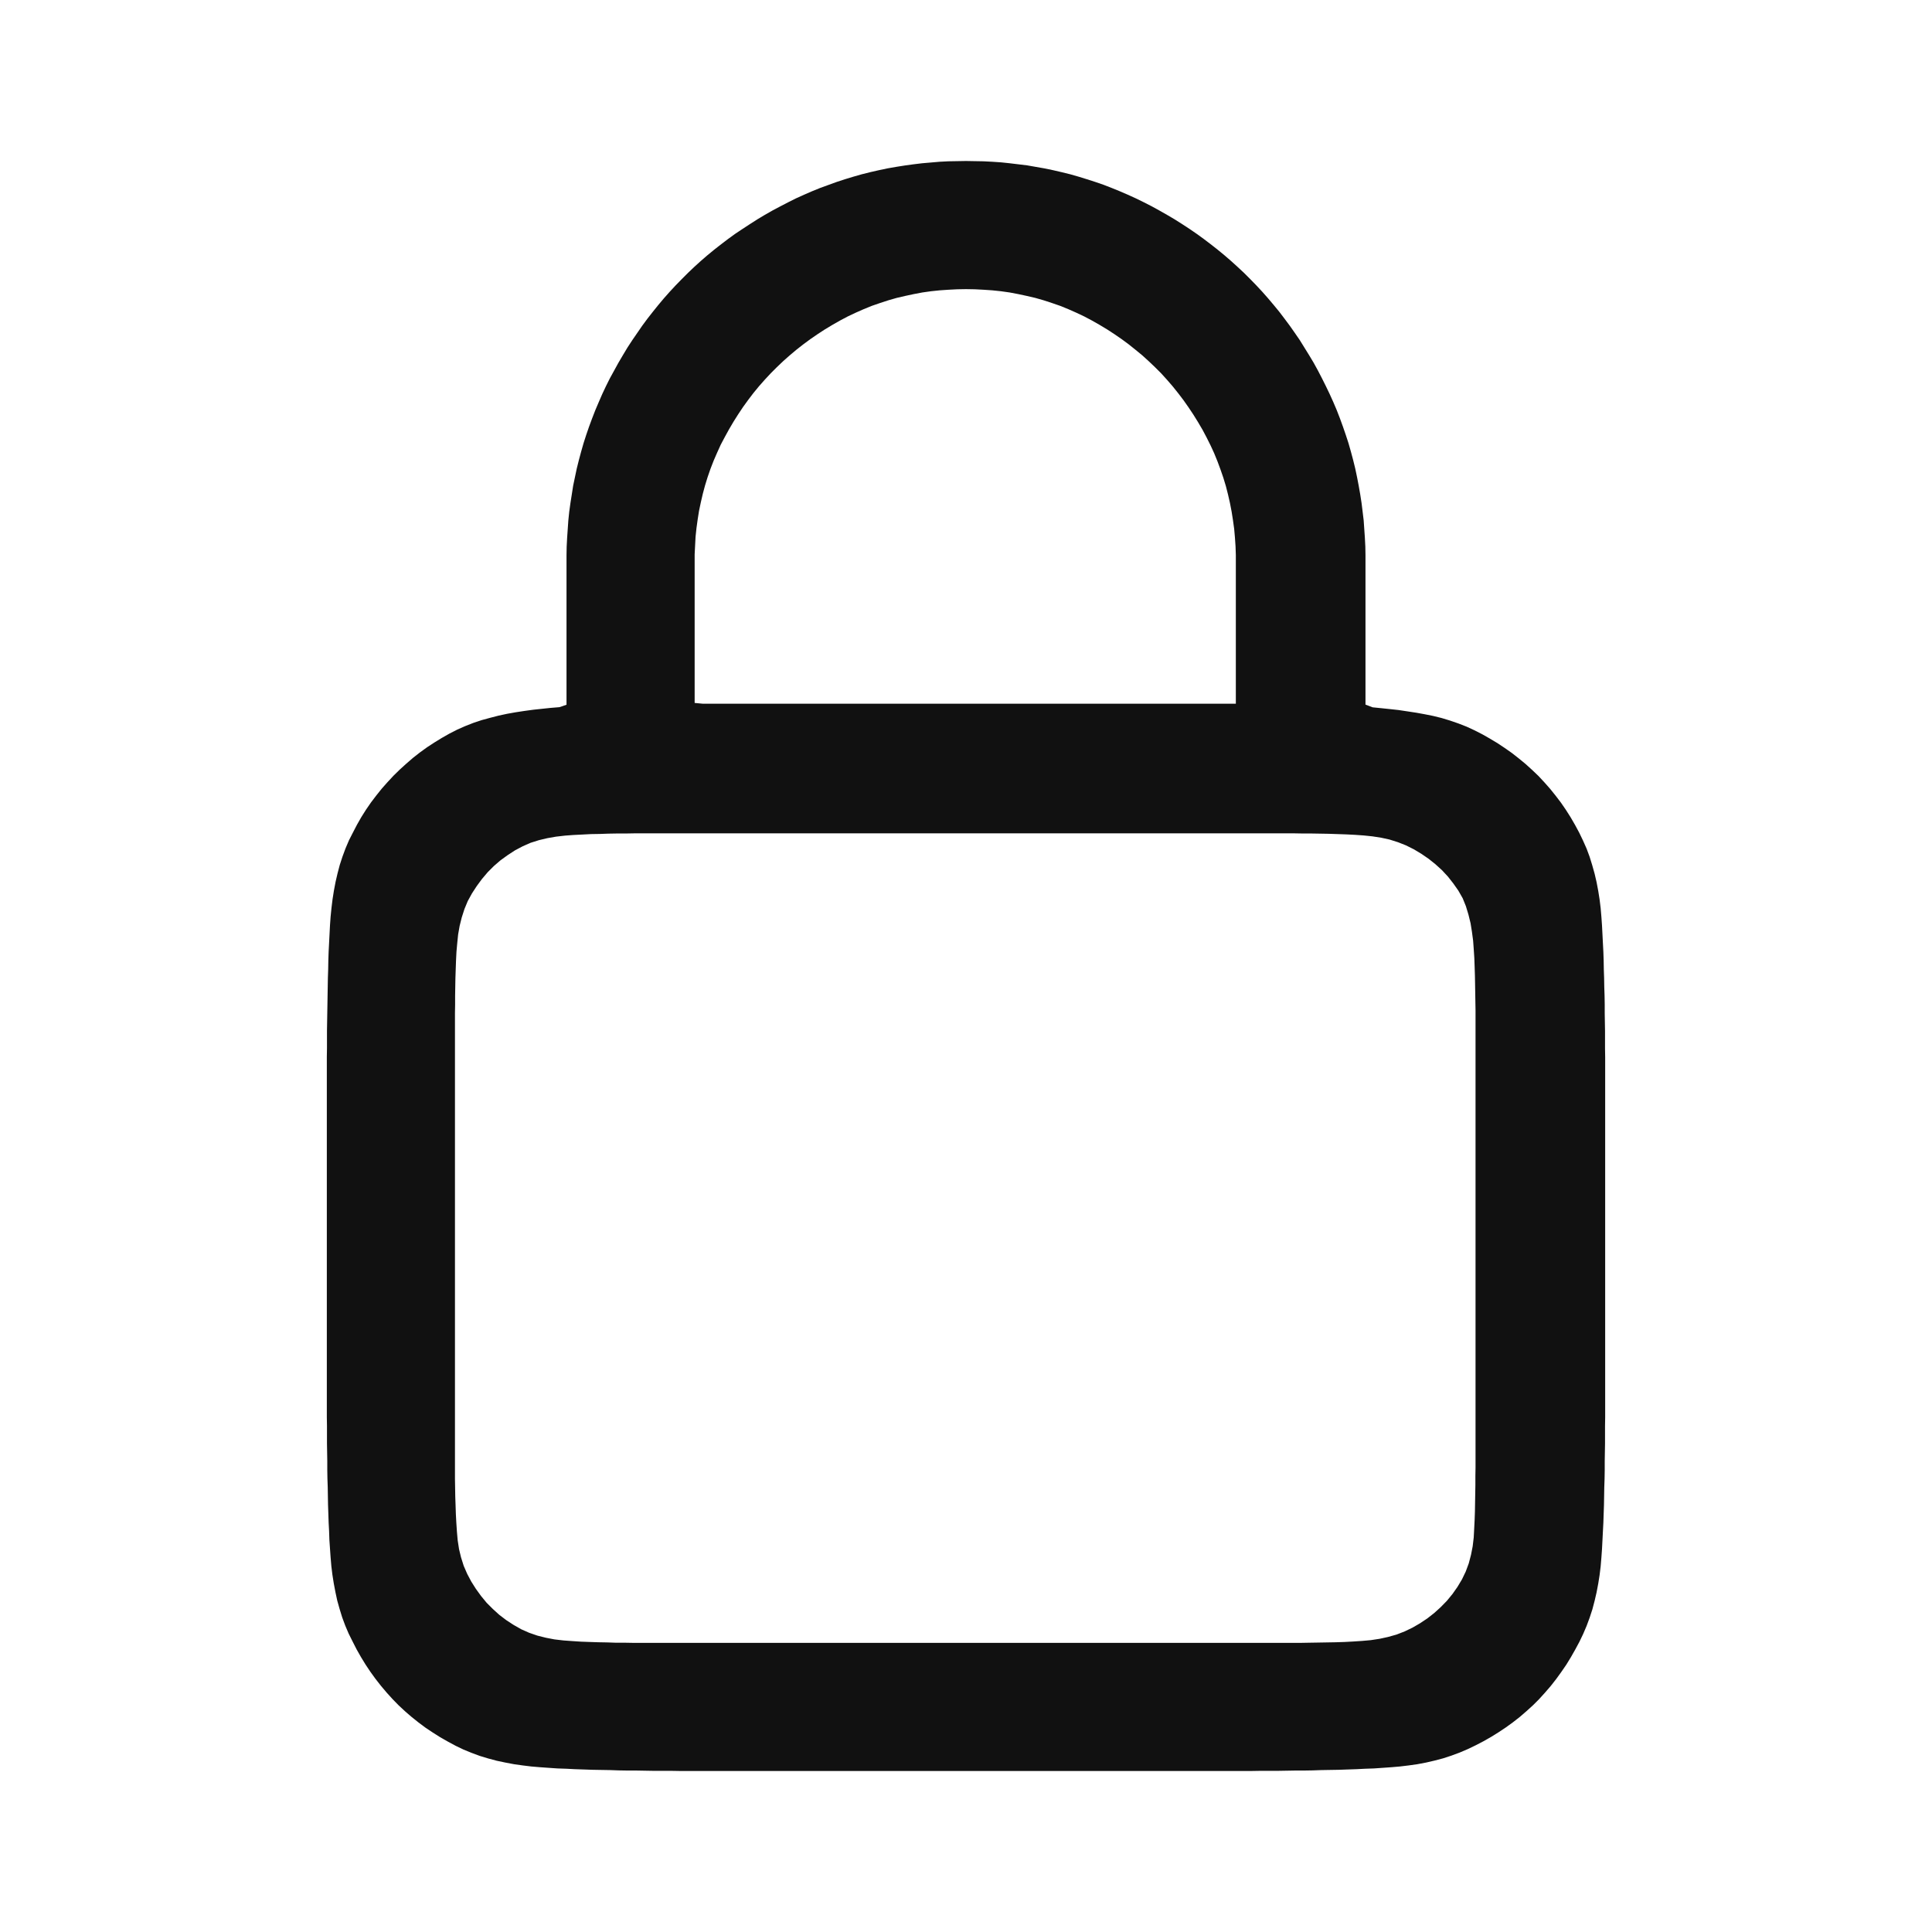
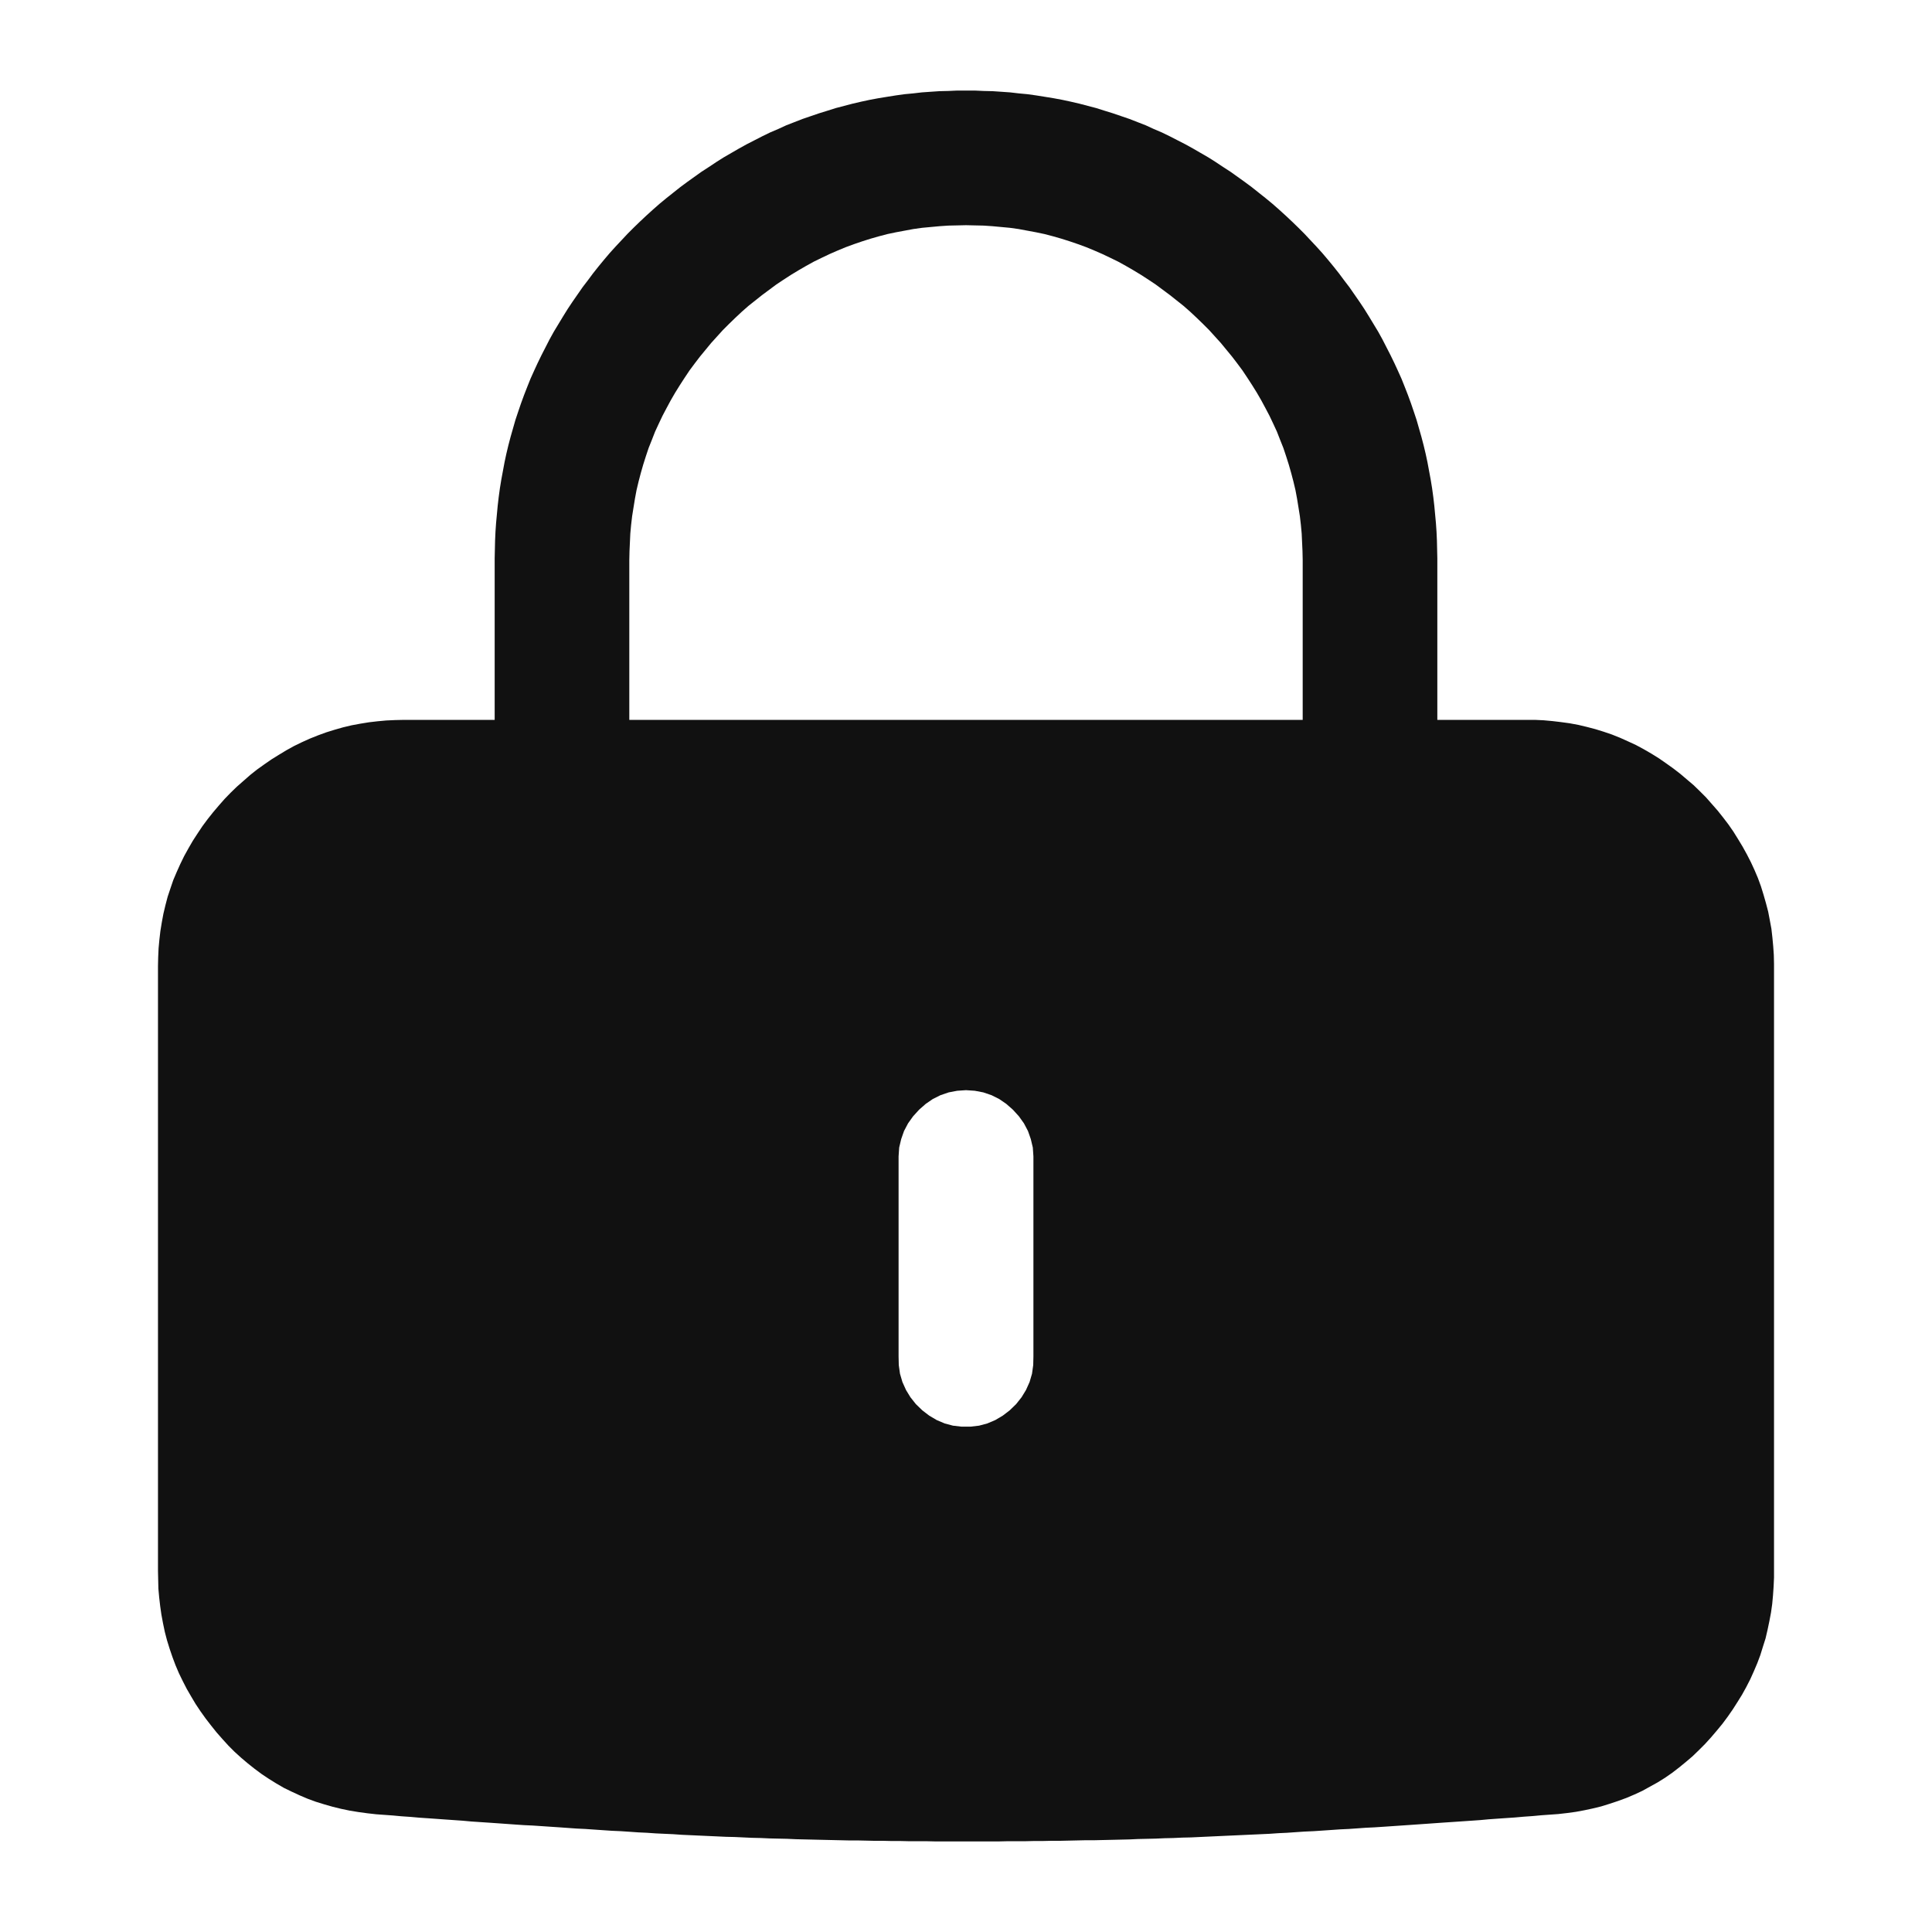
- <svg xmlns="http://www.w3.org/2000/svg" width="22.0" height="22.0" viewBox="0 0 1281.6 1281.6">
-   <path d="M978.8 123.8L984.0 126.5L989.1 129.4L994.1 132.5L998.9 135.7L1003.6 139.1L1008.2 142.7L1012.6 146.5L1016.9 150.4L1021.0 154.5L1024.9 158.8L1028.7 163.2L1032.3 167.8L1035.7 172.5L1039.0 177.3L1042.0 182.2L1044.9 187.3L1047.7 192.5L1050.2 197.7L1052.5 203.1L1054.5 208.5L1056.3 214.0L1057.8 219.7L1059.1 225.3L1060.2 231.1L1061.1 236.8L1061.8 242.5L1062.3 248.5L1062.7 254.1L1063.0 259.9L1063.3 265.8L1063.6 271.5L1063.8 277.5L1064.0 283.2L1064.1 289.0L1064.2 294.9L1064.4 300.6L1064.5 306.6L1064.5 312.3L1064.6 318.1L1064.7 324.0L1064.7 329.7L1064.7 335.6L1064.8 341.5L1064.8 347.2L1064.8 353.1L1064.8 359.0L1064.8 364.8L1064.8 370.6L1064.8 376.5L1064.8 382.3L1064.8 388.1L1064.8 393.9L1064.8 399.7L1064.8 405.6L1064.8 411.4L1064.8 417.2L1064.8 423.0L1064.8 428.8L1064.8 434.7L1064.8 440.5L1064.8 446.3L1064.8 452.1L1064.8 457.9L1064.8 463.8L1064.8 469.6L1064.8 475.4L1064.8 481.2L1064.8 487.0L1064.8 492.9L1064.8 498.7L1064.8 504.5L1064.8 510.3L1064.8 516.1L1064.8 522.0L1064.8 527.8L1064.8 533.6L1064.8 539.4L1064.8 545.3L1064.8 551.1L1064.8 556.9L1064.8 562.7L1064.8 568.7L1064.8 574.5L1064.8 580.2L1064.7 586.1L1064.7 592.0L1064.7 597.7L1064.6 603.6L1064.5 609.4L1064.5 615.1L1064.4 621.1L1064.2 626.8L1064.1 632.7L1063.9 638.5L1063.8 644.3L1063.6 650.2L1063.3 655.9L1063.0 661.8L1062.7 667.6L1062.3 673.3L1061.8 679.2L1061.1 684.9L1060.2 690.6L1059.1 696.4L1057.8 702.0L1056.2 707.7L1054.5 713.2L1052.5 718.6L1050.1 724.0L1047.6 729.2L1044.8 734.4L1041.9 739.4L1038.8 744.3L1035.5 749.1L1032.0 753.7L1028.3 758.3L1024.5 762.6L1020.5 766.9L1016.3 770.9L1012.0 774.8L1007.5 778.5L1002.9 782.1L998.2 785.4L993.4 788.6L988.4 791.6L983.3 794.5L978.0 797.2L972.8 799.6L967.4 801.7L961.9 803.6L956.3 805.3L950.6 806.7L945.1 807.8L939.6 808.8L933.7 809.7L927.7 810.6L922.2 811.2L916.5 811.8L910.5 812.4L905.8 814.2L905.8 820.0L905.8 825.8L905.8 831.6L905.8 837.4L905.8 843.3L905.8 849.1L905.8 854.9L905.8 860.7L905.8 866.5L905.8 872.4L905.8 878.2L905.8 884.0L905.8 889.8L905.8 895.6L905.8 901.5L905.8 907.3L905.8 913.1L905.7 919.0L905.4 924.8L905.0 930.6L904.6 936.4L903.9 942.2L903.2 947.9L902.3 953.7L901.3 959.4L900.2 965.1L899.0 970.8L897.6 976.5L896.1 982.1L894.5 987.7L892.7 993.2L890.8 998.7L888.8 1004.2L886.7 1009.6L884.4 1015.0L882.0 1020.3L879.5 1025.5L876.9 1030.7L874.2 1035.9L871.4 1041.0L868.4 1046.0L865.3 1051.0L862.2 1056.0L858.9 1060.8L855.6 1065.5L852.1 1070.2L848.6 1074.8L844.9 1079.3L841.1 1083.8L837.3 1088.1L833.3 1092.4L829.3 1096.5L825.2 1100.6L820.9 1104.6L816.6 1108.5L812.2 1112.3L807.7 1116.0L803.1 1119.6L798.5 1123.1L793.8 1126.5L789.0 1129.8L784.1 1133.0L779.2 1136.1L774.1 1139.1L769.0 1142.0L763.9 1144.8L758.8 1147.4L753.5 1150.0L748.2 1152.4L742.9 1154.7L737.5 1156.9L732.1 1159.0L726.6 1160.9L721.0 1162.7L715.5 1164.4L709.9 1166.0L704.2 1167.4L698.6 1168.7L692.8 1169.9L687.1 1170.9L681.4 1171.9L675.6 1172.6L669.8 1173.3L664.1 1173.9L658.2 1174.3L652.4 1174.6L646.6 1174.7L640.8 1174.8L634.9 1174.7L629.1 1174.6L623.3 1174.3L617.5 1173.8L611.7 1173.3L605.9 1172.6L600.1 1171.8L594.4 1170.9L588.7 1169.9L583.0 1168.7L577.3 1167.4L571.7 1166.0L566.1 1164.4L560.5 1162.7L555.0 1160.9L549.5 1158.9L544.0 1156.9L538.6 1154.7L533.3 1152.4L528.0 1150.0L522.8 1147.4L517.6 1144.7L512.5 1142.0L507.4 1139.1L502.4 1136.1L497.4 1132.9L492.5 1129.7L487.7 1126.5L483.0 1123.1L478.4 1119.6L473.8 1116.0L469.3 1112.3L464.9 1108.5L460.6 1104.6L456.4 1100.6L452.3 1096.5L448.2 1092.3L444.3 1088.1L440.4 1083.7L436.7 1079.3L433.0 1074.7L429.4 1070.1L426.0 1065.5L422.7 1060.7L419.4 1055.9L416.2 1051.0L413.2 1046.0L410.2 1040.9L407.4 1035.8L404.6 1030.7L402.0 1025.5L399.5 1020.2L397.2 1014.9L394.9 1009.5L392.8 1004.1L390.8 998.7L388.9 993.2L387.1 987.6L385.5 982.0L384.0 976.4L382.6 970.8L381.4 965.1L380.2 959.4L379.3 953.6L378.4 947.9L377.6 942.1L377.0 936.3L376.6 930.5L376.2 924.7L375.9 918.9L375.8 913.1L375.8 907.2L375.8 901.4L375.8 895.6L375.8 889.8L375.8 883.9L375.8 878.1L375.8 872.3L375.8 866.5L375.8 860.7L375.8 854.8L375.8 849.0L375.8 843.2L375.8 837.4L375.8 831.6L375.8 825.7L375.8 819.9L375.8 814.1L371.1 812.5L365.1 812.0L359.4 811.4L353.8 810.8L347.9 810.0L342.0 809.1L336.4 808.1L330.8 806.9L325.0 805.4L319.5 803.9L314.1 802.1L308.5 799.9L303.3 797.6L298.2 795.0L293.1 792.1L288.2 789.1L283.3 785.9L278.6 782.5L274.0 778.9L269.6 775.1L265.3 771.2L261.1 767.1L257.1 762.8L253.2 758.4L249.6 753.9L246.1 749.3L242.8 744.5L239.7 739.6L236.8 734.5L234.1 729.3L231.5 724.2L229.2 718.8L227.2 713.4L225.4 707.9L223.9 702.2L222.6 696.6L221.5 690.8L220.6 685.1L219.9 679.4L219.3 673.4L218.9 667.8L218.6 662.0L218.3 656.1L218.0 650.3L217.8 644.5L217.7 638.7L217.5 632.9L217.4 627.0L217.3 621.3L217.2 615.3L217.1 609.6L217.0 603.8L216.9 597.9L216.9 592.2L216.9 586.3L216.8 580.4L216.8 574.7L216.8 568.9L216.8 562.9L216.8 557.1L216.8 551.3L216.8 545.4L216.8 539.6L216.8 533.8L216.8 528.0L216.8 522.2L216.8 516.3L216.8 510.5L216.8 504.7L216.8 498.9L216.8 493.1L216.8 487.2L216.8 481.4L216.8 475.6L216.8 469.8L216.8 464.0L216.8 458.1L216.8 452.3L216.8 446.5L216.8 440.7L216.8 434.9L216.8 429.0L216.8 423.2L216.8 417.4L216.8 411.6L216.8 405.8L216.8 399.9L216.8 394.1L216.8 388.3L216.8 382.5L216.8 376.7L216.8 370.8L216.8 365.0L216.8 359.2L216.8 353.2L216.8 347.4L216.8 341.6L216.9 335.8L216.9 329.9L216.9 324.2L217.0 318.3L217.1 312.5L217.1 306.8L217.2 300.8L217.4 295.1L217.5 289.2L217.6 283.4L217.8 277.7L218.0 271.7L218.3 266.0L218.5 260.1L218.9 254.3L219.3 248.6L219.8 242.7L220.5 237.0L221.4 231.3L222.5 225.5L223.7 219.9L225.3 214.2L227.0 208.7L229.0 203.3L231.3 197.9L233.9 192.7L236.6 187.4L239.5 182.3L242.5 177.4L245.7 172.6L249.1 167.9L252.7 163.3L256.5 158.8L260.4 154.5L264.4 150.4L268.7 146.4L273.1 142.6L277.6 139.0L282.3 135.5L287.1 132.3L292.0 129.2L297.1 126.3L302.3 123.5L307.5 121.0L312.9 118.8L318.3 116.8L323.9 115.1L329.5 113.6L335.2 112.4L341.0 111.3L346.7 110.5L352.4 109.8L358.3 109.3L364.0 108.9L369.8 108.5L375.7 108.3L381.4 108.0L387.4 107.8L393.1 107.6L398.9 107.5L404.8 107.4L410.5 107.2L416.5 107.1L422.2 107.1L428.0 107.0L433.9 106.9L439.6 106.9L445.5 106.9L451.4 106.8L457.1 106.8L462.9 106.8L468.9 106.8L474.7 106.8L480.5 106.8L486.4 106.8L492.2 106.8L498.0 106.8L503.8 106.8L509.6 106.8L515.5 106.8L521.3 106.8L527.1 106.8L532.9 106.8L538.7 106.8L544.6 106.8L550.4 106.8L556.2 106.8L562.0 106.8L567.8 106.8L573.7 106.8L579.5 106.8L585.3 106.8L591.1 106.8L596.9 106.8L602.8 106.8L608.6 106.8L614.4 106.8L620.2 106.8L626.0 106.8L631.9 106.8L637.7 106.8L643.5 106.8L649.3 106.8L655.1 106.8L661.0 106.8L666.8 106.8L672.6 106.8L678.4 106.8L684.2 106.8L690.1 106.8L695.9 106.8L701.7 106.8L707.5 106.8L713.3 106.8L719.2 106.8L725.0 106.8L730.8 106.8L736.6 106.8L742.4 106.8L748.3 106.8L754.1 106.8L759.9 106.8L765.7 106.8L771.5 106.8L777.4 106.8L783.2 106.8L789.0 106.8L794.8 106.8L800.7 106.8L806.5 106.8L812.3 106.8L818.2 106.8L824.1 106.8L829.8 106.8L835.7 106.9L841.6 106.9L847.3 106.9L853.2 107.0L859.0 107.1L864.7 107.1L870.7 107.2L876.4 107.4L882.2 107.5L888.1 107.6L893.8 107.8L899.7 108.0L905.5 108.3L911.4 108.5L917.2 108.9L922.9 109.3L928.7 109.8L934.5 110.5L940.2 111.3L946.0 112.4L951.6 113.7L957.3 115.2L962.8 117.0L968.2 119.0L973.6 121.3L978.8 123.8ZM345.8 200.8L340.7 203.7L335.8 206.9L331.2 210.4L326.9 214.3L322.8 218.4L319.1 222.9L315.7 227.6L312.6 232.5L309.9 237.6L307.6 242.9L305.8 248.6L304.5 254.0L303.6 259.9L303.1 265.6L302.7 271.6L302.4 277.2L302.2 283.3L302.0 288.9L301.9 294.9L301.8 300.5L301.8 306.4L301.8 312.4L301.8 318.2L301.8 324.0L301.8 329.8L301.8 335.7L301.8 341.5L301.8 347.3L301.8 353.1L301.8 358.9L301.8 364.8L301.8 370.6L301.8 376.4L301.8 382.2L301.8 388.0L301.8 393.9L301.8 399.7L301.8 405.5L301.8 411.3L301.8 417.1L301.8 423.0L301.8 428.8L301.8 434.6L301.8 440.4L301.8 446.2L301.8 452.1L301.8 457.9L301.8 463.7L301.8 469.5L301.8 475.3L301.8 481.2L301.8 487.0L301.8 492.8L301.8 498.6L301.8 504.4L301.8 510.3L301.8 516.1L301.8 521.9L301.8 527.7L301.8 533.5L301.8 539.4L301.8 545.2L301.8 551.0L301.8 556.8L301.8 562.6L301.8 568.5L301.8 574.3L301.8 580.1L301.8 585.9L301.8 591.7L301.8 597.6L301.8 603.6L301.8 609.6L301.9 615.2L301.9 621.0L302.0 627.0L302.1 632.6L302.3 638.6L302.5 644.3L302.8 650.3L303.3 655.8L303.9 661.7L304.9 667.4L306.3 673.0L308.1 678.6L310.3 683.9L313.1 689.0L316.3 693.9L319.7 698.5L323.5 703.0L327.6 707.1L332.0 710.9L336.7 714.3L341.6 717.5L346.7 720.2L351.9 722.5L357.6 724.3L363.1 725.6L368.8 726.6L374.9 727.3L380.3 727.7L386.3 728.0L392.0 728.3L398.0 728.4L403.6 728.6L409.5 728.7L415.4 728.7L421.1 728.8L427.0 728.8L433.0 728.8L438.9 728.8L444.7 728.8L450.5 728.8L456.3 728.8L462.1 728.8L468.0 728.8L473.8 728.8L479.6 728.8L485.4 728.8L491.2 728.8L497.1 728.8L502.9 728.8L508.7 728.8L514.5 728.8L520.3 728.8L526.2 728.8L532.0 728.8L537.8 728.8L543.6 728.8L549.4 728.8L555.3 728.8L561.1 728.8L566.9 728.8L572.7 728.8L578.5 728.8L584.4 728.8L590.2 728.8L596.0 728.8L601.8 728.8L607.6 728.8L613.5 728.8L619.3 728.8L625.1 728.8L630.9 728.8L636.7 728.8L642.6 728.8L648.4 728.8L654.2 728.8L660.0 728.8L665.8 728.8L671.7 728.8L677.5 728.8L683.3 728.8L689.1 728.8L694.9 728.8L700.8 728.8L706.6 728.8L712.4 728.8L718.2 728.8L724.0 728.8L729.9 728.8L735.7 728.8L741.5 728.8L747.3 728.8L753.1 728.8L759.0 728.8L764.8 728.8L770.6 728.8L776.4 728.8L782.2 728.8L788.0 728.8L793.9 728.8L799.7 728.8L805.5 728.8L811.3 728.8L817.1 728.8L823.0 728.8L828.8 728.8L834.6 728.8L840.4 728.8L846.2 728.8L852.2 728.8L858.3 728.8L864.0 728.7L869.6 728.7L875.7 728.6L881.4 728.5L887.3 728.3L893.1 728.1L898.9 727.8L904.6 727.4L910.4 726.8L916.2 725.9L921.7 724.7L927.4 722.9L932.7 720.8L937.9 718.2L942.9 715.2L947.7 711.9L952.2 708.3L956.5 704.4L960.5 700.1L964.1 695.5L967.4 690.8L970.3 685.7L972.4 680.5L974.1 674.9L975.5 669.2L976.4 663.6L977.2 657.6L977.6 652.1L978.0 646.0L978.2 640.5L978.4 634.3L978.5 628.8L978.6 622.9L978.7 616.9L978.8 611.4L978.8 605.5L978.8 599.4L978.8 593.6L978.8 587.7L978.8 581.9L978.8 576.1L978.8 570.3L978.8 564.5L978.8 558.6L978.8 552.8L978.8 547.0L978.8 541.2L978.8 535.4L978.8 529.5L978.8 523.7L978.8 517.9L978.8 512.1L978.8 506.3L978.8 500.4L978.8 494.6L978.8 488.8L978.8 483.0L978.8 477.2L978.8 471.3L978.8 465.5L978.8 459.7L978.8 453.9L978.8 448.1L978.8 442.2L978.8 436.4L978.8 430.6L978.8 424.8L978.8 419.0L978.8 413.1L978.8 407.3L978.8 401.5L978.8 395.7L978.8 389.9L978.8 384.0L978.8 378.2L978.8 372.4L978.8 366.6L978.8 360.8L978.8 354.9L978.8 349.1L978.8 343.3L978.8 337.5L978.8 331.7L978.8 325.8L978.8 319.9L978.8 313.9L978.8 308.1L978.7 302.5L978.7 296.4L978.6 290.7L978.5 284.9L978.4 279.0L978.2 273.3L977.9 267.4L977.6 261.7L976.9 255.8L975.8 250.2L974.3 244.5L972.3 239.1L969.8 233.9L966.8 228.9L963.5 224.2L959.8 219.7L955.7 215.5L951.4 211.6L946.8 208.0L942.0 204.8L937.0 201.9L931.8 199.4L926.4 197.3L920.7 195.7L915.2 194.5L909.3 193.6L903.7 193.1L897.7 192.7L892.1 192.4L886.1 192.2L880.4 192.1L874.6 192.0L868.5 191.9L863.0 191.8L857.2 191.8L851.1 191.8L845.2 191.8L839.4 191.8L833.6 191.8L827.7 191.8L821.9 191.8L816.1 191.8L810.3 191.8L804.5 191.8L798.6 191.8L792.8 191.8L787.0 191.8L781.2 191.8L775.4 191.8L769.5 191.8L763.7 191.8L757.9 191.8L752.1 191.8L746.3 191.8L740.4 191.8L734.6 191.8L728.8 191.8L723.0 191.8L717.2 191.8L711.3 191.8L705.5 191.8L699.7 191.8L693.9 191.8L688.1 191.8L682.2 191.8L676.4 191.8L670.6 191.8L664.8 191.8L659.0 191.8L653.1 191.8L647.3 191.8L641.5 191.8L635.7 191.8L629.9 191.8L624.0 191.8L618.2 191.8L612.4 191.8L606.6 191.8L600.8 191.8L594.9 191.8L589.1 191.8L583.3 191.8L577.5 191.8L571.7 191.8L565.8 191.8L560.0 191.8L554.2 191.8L548.4 191.8L542.6 191.8L536.7 191.8L530.9 191.8L525.1 191.8L519.3 191.8L513.5 191.8L507.6 191.8L501.8 191.8L496.0 191.8L490.2 191.8L484.4 191.8L478.5 191.8L472.7 191.8L466.9 191.8L461.1 191.8L455.3 191.8L449.4 191.8L443.6 191.8L437.8 191.8L432.0 191.8L425.9 191.8L420.0 191.8L414.4 191.9L408.4 191.9L402.6 192.1L397.0 192.2L390.9 192.4L385.4 192.6L379.3 193.0L373.8 193.4L367.8 194.1L362.1 195.2L356.5 196.6L351.0 198.5L345.8 200.8ZM640.8 1089.8L646.7 1089.7L652.5 1089.4L658.3 1089.0L664.0 1088.4L669.7 1087.6L675.5 1086.5L681.1 1085.3L686.7 1084.0L692.3 1082.4L697.8 1080.6L703.3 1078.7L708.7 1076.5L713.9 1074.2L719.2 1071.7L724.3 1069.0L729.4 1066.1L734.4 1063.1L739.3 1059.9L744.1 1056.6L748.7 1053.2L753.2 1049.6L757.7 1045.9L762.0 1042.0L766.2 1038.0L770.3 1033.9L774.2 1029.6L778.0 1025.2L781.6 1020.7L785.1 1016.1L788.4 1011.4L791.6 1006.6L794.7 1001.6L797.7 996.5L800.4 991.4L803.0 986.2L805.4 981.0L807.6 975.6L809.6 970.2L811.5 964.7L813.2 959.1L814.6 953.6L815.9 947.9L817.0 942.2L817.9 936.5L818.7 930.7L819.2 925.0L819.6 919.2L819.8 913.4L819.8 907.5L819.8 901.7L819.8 895.9L819.8 890.1L819.8 884.3L819.8 878.5L819.8 872.7L819.8 866.9L819.8 861.2L819.8 855.4L819.8 849.6L819.8 843.8L819.8 838.0L819.8 832.2L819.8 826.4L819.8 820.6L819.8 814.8L814.0 814.8L808.2 814.8L802.4 814.8L796.6 814.8L790.8 814.8L785.0 814.8L779.2 814.8L773.4 814.8L767.6 814.8L761.8 814.8L756.0 814.8L750.2 814.8L744.4 814.8L738.6 814.8L732.8 814.8L727.0 814.8L721.2 814.8L715.4 814.8L709.6 814.8L703.8 814.8L698.0 814.8L692.2 814.8L686.4 814.8L680.6 814.8L674.8 814.8L669.0 814.8L663.2 814.8L657.4 814.8L651.6 814.8L645.9 814.8L640.1 814.8L634.3 814.8L628.5 814.8L622.7 814.8L616.9 814.8L611.1 814.8L605.3 814.8L599.5 814.8L593.7 814.8L587.9 814.8L582.1 814.8L576.3 814.8L570.5 814.8L564.7 814.8L558.9 814.8L553.1 814.8L547.3 814.8L541.5 814.8L535.7 814.8L529.9 814.8L524.1 814.8L518.3 814.8L512.5 814.8L506.7 814.8L500.9 814.8L495.1 814.8L489.3 814.8L483.5 814.8L477.7 814.8L471.9 814.8L466.1 814.8L460.8 815.3L460.8 821.1L460.8 826.9L460.8 832.7L460.8 838.5L460.8 844.3L460.8 850.0L460.8 855.8L460.8 861.6L460.8 867.4L460.8 873.2L460.8 879.0L460.8 884.8L460.8 890.6L460.8 896.4L460.8 902.2L460.8 908.0L460.8 913.9L461.1 919.7L461.4 925.5L462.0 931.2L462.8 937.0L463.7 942.7L464.9 948.4L466.2 954.0L467.7 959.6L469.4 965.1L471.3 970.6L473.4 976.0L475.7 981.3L478.1 986.6L480.8 991.7L483.6 996.8L486.6 1001.9L489.7 1006.8L492.9 1011.6L496.3 1016.3L499.8 1020.9L503.5 1025.4L507.3 1029.7L511.3 1034.0L515.4 1038.1L519.6 1042.1L523.9 1045.9L528.3 1049.6L532.9 1053.2L537.5 1056.6L542.3 1059.9L547.2 1063.1L552.2 1066.1L557.3 1069.0L562.4 1071.7L567.7 1074.2L572.9 1076.5L578.3 1078.7L583.8 1080.6L589.3 1082.4L594.9 1084.0L600.5 1085.3L606.1 1086.5L611.9 1087.6L617.6 1088.4L623.3 1089.0L629.1 1089.4L634.9 1089.7L640.8 1089.8Z" transform="matrix(1.0 0.0 -0.0 -1.0 0.0 1281.6)" fill="#111111" />
+ <svg xmlns="http://www.w3.org/2000/svg" width="22.0" height="22.0" viewBox="0 0 960.0 960.0">
+   <path d="M480.0 111.9L484.4 112.0L488.8 112.1L493.2 112.4L497.5 112.8L501.8 113.2L506.1 113.8L510.4 114.6L514.7 115.4L519.0 116.3L523.2 117.4L527.4 118.6L531.5 119.9L535.6 121.3L539.7 122.8L543.8 124.5L547.7 126.2L551.7 128.1L555.6 130.0L559.4 132.1L563.2 134.3L567.0 136.6L570.7 139.0L574.3 141.4L577.8 144.0L581.3 146.6L584.7 149.3L588.1 152.0L591.4 154.9L594.6 157.9L597.7 160.9L600.8 164.0L603.7 167.2L606.6 170.4L609.4 173.8L612.2 177.2L614.8 180.6L617.4 184.1L619.8 187.7L622.2 191.4L624.5 195.1L626.7 198.9L628.8 202.8L630.8 206.6L632.7 210.6L634.5 214.5L636.1 218.6L637.7 222.6L639.1 226.8L640.4 230.9L641.6 235.1L642.7 239.3L643.7 243.5L644.5 247.8L645.2 252.1L645.9 256.5L646.4 260.8L646.8 265.1L647.0 269.4L647.2 273.8L647.3 278.2L647.3 282.6L647.3 287.0L647.3 291.3L647.3 295.7L647.3 300.1L647.3 304.4L647.3 308.8L647.3 313.1L647.3 317.5L647.3 321.9L647.3 326.2L647.3 330.6L647.3 334.9L647.3 339.3L647.3 343.7L647.3 348.0L647.3 352.4L647.3 356.7L647.3 361.1L647.3 365.5L647.3 369.8L647.3 374.2L647.3 378.5L647.3 382.9L647.3 387.2L647.3 391.6L647.6 396.0L648.5 400.2L650.0 404.3L652.1 408.2L654.6 411.7L657.6 415.0L660.9 417.8L664.5 420.3L668.4 422.2L672.5 423.6L676.8 424.4L681.2 424.6L685.5 424.3L689.8 423.4L693.9 421.9L697.7 419.9L701.2 417.4L704.5 414.4L707.4 411.1L709.9 407.5L711.8 403.6L713.2 399.5L714.0 395.2L714.2 390.8L714.2 386.5L714.2 382.1L714.2 377.7L714.2 373.4L714.2 369.0L714.2 364.7L714.2 360.3L714.2 355.9L714.2 351.6L714.2 347.2L714.2 342.9L714.2 338.5L714.2 334.1L714.2 329.8L714.2 325.4L714.2 321.1L714.2 316.7L714.2 312.3L714.2 308.0L714.2 303.6L714.2 299.3L714.2 294.9L714.2 290.5L714.2 286.2L714.2 281.8L714.2 277.4L714.1 273.0L714.0 268.6L713.8 264.2L713.5 259.9L713.1 255.6L712.7 251.3L712.2 247.0L711.6 242.6L710.9 238.3L710.1 234.0L709.3 229.7L708.4 225.5L707.4 221.3L706.3 217.1L705.1 212.9L703.9 208.7L702.5 204.5L701.1 200.4L699.6 196.3L698.0 192.2L696.4 188.2L694.6 184.2L692.8 180.3L690.9 176.4L688.9 172.5L686.9 168.6L684.8 164.8L682.5 161.0L680.2 157.2L677.9 153.5L675.5 149.9L673.0 146.3L670.5 142.7L667.9 139.3L665.3 135.8L662.6 132.4L659.8 129.0L657.0 125.7L654.1 122.5L651.1 119.3L648.1 116.1L645.0 113.0L641.9 110.0L638.7 107.0L635.5 104.1L632.2 101.2L628.8 98.4L625.4 95.7L622.0 93.0L618.5 90.4L615.0 87.9L611.5 85.4L607.8 83.0L604.2 80.6L600.4 78.2L596.6 76.0L592.8 73.8L589.0 71.7L585.1 69.7L581.2 67.7L577.3 65.8L573.3 64.1L569.4 62.3L565.3 60.7L561.2 59.1L557.1 57.7L553.0 56.3L548.8 55.0L544.7 53.7L540.5 52.6L536.3 51.5L532.0 50.5L527.8 49.6L523.5 48.8L519.2 48.1L514.8 47.4L510.5 46.8L506.2 46.4L501.9 45.9L497.6 45.6L493.2 45.3L488.8 45.2L484.4 45.0L480.0 45.0L475.6 45.0L471.2 45.2L466.8 45.3L462.4 45.6L458.1 45.9L453.8 46.4L449.5 46.8L445.2 47.4L440.8 48.1L436.5 48.8L432.2 49.6L428.0 50.5L423.7 51.5L419.5 52.6L415.3 53.7L411.2 55.0L407.0 56.3L402.9 57.7L398.8 59.1L394.7 60.7L390.6 62.3L386.7 64.1L382.7 65.8L378.8 67.7L374.9 69.7L371.0 71.7L367.2 73.8L363.4 76.0L359.6 78.2L355.8 80.6L352.2 83.0L348.5 85.4L345.0 87.9L341.5 90.4L338.0 93.0L334.6 95.7L331.2 98.4L327.8 101.2L324.5 104.1L321.3 107.0L318.1 110.0L315.0 113.0L311.9 116.1L308.9 119.3L305.9 122.5L303.0 125.7L300.2 129.0L297.4 132.4L294.7 135.8L292.1 139.3L289.5 142.7L287.0 146.3L284.5 149.9L282.1 153.5L279.8 157.2L277.5 161.0L275.2 164.8L273.1 168.6L271.1 172.5L269.1 176.4L267.2 180.3L265.4 184.2L263.6 188.2L262.0 192.2L260.4 196.3L258.9 200.4L257.5 204.5L256.1 208.7L254.9 212.9L253.7 217.1L252.6 221.3L251.6 225.5L250.7 229.7L249.9 234.0L249.1 238.3L248.4 242.6L247.8 247.0L247.3 251.3L246.9 255.6L246.5 259.9L246.2 264.2L246.0 268.6L245.9 273.0L245.8 277.4L245.8 281.8L245.8 286.2L245.8 290.5L245.8 294.9L245.8 299.3L245.8 303.6L245.8 308.0L245.8 312.3L245.8 316.7L245.8 321.1L245.8 325.4L245.8 329.8L245.8 334.1L245.8 338.5L245.8 342.9L245.8 347.2L245.8 351.6L245.8 355.9L245.8 360.3L245.8 364.7L245.8 369.0L245.8 373.4L245.8 377.7L245.8 382.1L245.8 386.5L245.8 390.8L246.0 395.2L246.8 399.5L248.2 403.6L250.1 407.5L252.6 411.1L255.5 414.4L258.8 417.4L262.3 419.9L266.1 421.9L270.2 423.4L274.5 424.3L278.8 424.6L283.2 424.4L287.5 423.6L291.6 422.2L295.5 420.3L299.1 417.8L302.4 415.0L305.4 411.7L307.9 408.2L310.0 404.3L311.5 400.2L312.4 396.0L312.7 391.6L312.7 387.2L312.7 382.9L312.7 378.5L312.7 374.2L312.7 369.8L312.7 365.5L312.7 361.1L312.7 356.7L312.7 352.4L312.7 348.0L312.7 343.7L312.7 339.3L312.7 334.9L312.7 330.6L312.7 326.2L312.7 321.9L312.7 317.5L312.7 313.1L312.7 308.8L312.7 304.4L312.7 300.1L312.7 295.7L312.7 291.3L312.7 287.0L312.7 282.6L312.7 278.2L312.8 273.8L313.0 269.4L313.2 265.1L313.6 260.8L314.1 256.5L314.8 252.1L315.5 247.8L316.3 243.5L317.3 239.3L318.4 235.1L319.6 230.9L320.9 226.8L322.3 222.6L323.9 218.6L325.5 214.5L327.3 210.6L329.2 206.6L331.2 202.8L333.3 198.9L335.5 195.1L337.8 191.4L340.2 187.7L342.6 184.1L345.2 180.6L347.8 177.2L350.6 173.8L353.4 170.4L356.3 167.2L359.2 164.0L362.3 160.9L365.4 157.9L368.6 154.9L371.9 152.0L375.3 149.3L378.7 146.6L382.2 144.0L385.7 141.4L389.3 139.0L393.0 136.6L396.8 134.3L400.6 132.1L404.4 130.0L408.3 128.1L412.3 126.2L416.2 124.5L420.3 122.8L424.4 121.3L428.5 119.9L432.6 118.6L436.8 117.4L441.0 116.3L445.3 115.4L449.6 114.6L453.9 113.8L458.2 113.2L462.5 112.8L466.8 112.4L471.2 112.1L475.6 112.0L480.0 111.9ZM78.5 480.0L78.5 484.4L78.5 488.7L78.5 493.1L78.5 497.4L78.5 501.8L78.5 506.1L78.5 510.5L78.5 514.8L78.5 519.2L78.5 523.6L78.5 527.9L78.5 532.3L78.5 536.6L78.5 541.0L78.5 545.3L78.5 549.7L78.5 554.1L78.5 558.4L78.5 562.8L78.5 567.1L78.5 571.5L78.5 575.8L78.5 580.2L78.5 584.5L78.5 588.9L78.5 593.3L78.5 597.6L78.5 602.0L78.5 606.3L78.5 610.7L78.5 615.0L78.5 619.4L78.5 623.7L78.5 628.1L78.5 632.5L78.5 636.8L78.5 641.2L78.5 645.5L78.5 649.9L78.5 654.2L78.5 658.6L78.5 663.0L78.5 667.3L78.5 671.7L78.5 676.0L78.5 680.4L78.5 684.7L78.5 689.1L78.5 693.4L78.5 697.8L78.5 702.2L78.5 706.5L78.5 710.9L78.5 715.2L78.5 719.6L78.5 723.9L78.5 728.3L78.5 732.6L78.5 737.0L78.5 741.4L78.5 745.7L78.5 750.1L78.5 754.4L78.5 758.8L78.5 763.1L78.5 767.5L78.5 771.9L78.5 776.2L78.5 780.6L78.6 785.0L78.7 789.4L79.1 793.8L79.6 798.1L80.2 802.3L81.0 806.6L81.9 810.9L83.0 815.1L84.3 819.3L85.7 823.4L87.2 827.4L88.9 831.4L90.8 835.3L92.8 839.2L95.0 843.0L97.2 846.7L99.6 850.3L102.1 853.8L104.8 857.3L107.6 860.8L110.5 864.1L113.5 867.4L116.6 870.5L119.8 873.4L123.1 876.2L126.5 878.9L130.0 881.5L133.6 883.9L137.3 886.2L141.1 888.4L145.0 890.3L148.9 892.1L152.9 893.8L157.0 895.3L161.2 896.6L165.4 897.8L169.5 898.8L173.8 899.7L178.1 900.4L182.5 901.0L186.9 901.5L191.0 901.8L195.2 902.1L199.5 902.5L203.9 902.8L208.4 903.2L212.9 903.5L217.1 903.8L221.3 904.1L225.6 904.4L229.9 904.7L234.3 905.1L238.8 905.4L243.3 905.7L247.6 906.0L251.8 906.3L256.0 906.6L260.4 906.9L264.7 907.1L269.2 907.4L273.6 907.7L278.1 908.0L282.3 908.3L286.5 908.6L290.8 908.8L295.1 909.1L299.5 909.4L303.9 909.7L308.4 909.9L312.9 910.2L317.2 910.5L321.5 910.7L325.8 911.0L330.1 911.2L334.5 911.4L338.8 911.7L343.2 911.9L347.6 912.1L352.0 912.3L356.4 912.5L360.7 912.7L365.0 912.8L369.3 913.0L373.6 913.2L378.0 913.3L382.4 913.5L386.8 913.6L391.2 913.7L395.6 913.9L399.9 914.0L404.2 914.1L408.5 914.2L412.8 914.3L417.2 914.4L421.6 914.5L425.9 914.5L430.4 914.6L434.8 914.7L439.1 914.7L443.4 914.8L447.7 914.8L452.0 914.9L456.4 914.9L460.7 914.9L465.1 915.0L469.5 915.0L473.9 915.0L478.3 915.0L482.8 915.0L487.2 915.0L491.6 915.0L496.0 915.0L500.3 914.9L504.7 914.9L509.0 914.9L513.3 914.8L517.6 914.8L521.9 914.7L526.3 914.7L530.7 914.6L535.1 914.5L539.5 914.4L543.9 914.4L548.2 914.3L552.6 914.2L556.9 914.1L561.2 914.0L565.5 913.8L569.9 913.7L574.3 913.6L578.7 913.4L583.1 913.3L587.4 913.1L591.8 913.0L596.1 912.8L600.4 912.6L604.7 912.4L609.0 912.2L613.5 912.0L617.8 911.8L622.2 911.6L626.6 911.4L630.9 911.2L635.2 910.9L639.5 910.7L643.8 910.4L648.2 910.1L652.7 909.9L657.2 909.6L661.6 909.3L665.9 909.0L670.2 908.8L674.5 908.5L678.7 908.2L682.9 908.0L687.5 907.7L691.9 907.4L696.3 907.1L700.7 906.8L705.0 906.5L709.3 906.2L713.5 905.9L717.8 905.6L722.3 905.3L726.7 905.0L731.1 904.7L735.4 904.4L739.7 904.0L743.9 903.7L748.2 903.4L752.7 903.1L757.2 902.7L761.5 902.4L765.8 902.0L770.0 901.7L774.2 901.4L778.6 900.9L783.0 900.3L787.3 899.5L791.5 898.6L795.6 897.6L799.8 896.3L804.0 894.9L808.1 893.4L812.1 891.7L816.0 889.9L819.8 887.8L823.6 885.7L827.3 883.4L830.9 880.9L834.4 878.2L837.7 875.5L841.0 872.7L844.1 869.7L847.2 866.6L850.2 863.3L853.1 859.9L855.9 856.5L858.5 853.0L861.0 849.4L863.3 845.8L865.6 842.1L867.7 838.3L869.7 834.4L871.5 830.4L873.2 826.4L874.7 822.4L876.0 818.2L877.3 814.1L878.3 809.8L879.2 805.5L880.0 801.3L880.6 797.0L881.0 792.7L881.3 788.3L881.5 783.9L881.5 779.5L881.5 775.1L881.5 770.8L881.5 766.4L881.5 762.1L881.5 757.7L881.5 753.4L881.5 749.0L881.5 744.7L881.5 740.3L881.5 735.9L881.5 731.6L881.5 727.2L881.5 722.9L881.5 718.5L881.5 714.2L881.5 709.8L881.5 705.4L881.5 701.1L881.5 696.7L881.5 692.4L881.5 688.0L881.5 683.7L881.5 679.3L881.5 675.0L881.5 670.6L881.5 666.2L881.5 661.9L881.5 657.5L881.5 653.2L881.5 648.8L881.5 644.5L881.5 640.1L881.5 635.8L881.5 631.4L881.5 627.0L881.5 622.7L881.5 618.3L881.5 614.0L881.5 609.6L881.5 605.3L881.5 600.9L881.5 596.5L881.5 592.2L881.5 587.8L881.5 583.5L881.5 579.1L881.5 574.8L881.5 570.4L881.5 566.1L881.5 561.7L881.5 557.3L881.5 553.0L881.5 548.6L881.5 544.3L881.5 539.9L881.5 535.6L881.5 531.2L881.5 526.9L881.5 522.5L881.5 518.1L881.5 513.8L881.5 509.4L881.5 505.1L881.5 500.7L881.5 496.4L881.5 492.0L881.5 487.6L881.5 483.3L881.5 478.9L881.4 474.5L881.1 470.2L880.7 465.9L880.2 461.5L879.4 457.2L878.6 453.0L877.5 448.8L876.3 444.6L875.0 440.4L873.5 436.3L871.8 432.3L870.0 428.4L868.0 424.5L865.9 420.7L863.6 416.9L861.3 413.2L858.8 409.6L856.2 406.2L853.5 402.8L850.6 399.5L847.7 396.2L844.6 393.1L841.5 390.1L838.2 387.3L834.9 384.5L831.4 381.8L827.9 379.3L824.3 376.8L820.6 374.5L816.8 372.3L812.9 370.2L809.0 368.4L805.0 366.6L801.0 365.0L796.9 363.6L792.7 362.3L788.5 361.2L784.3 360.2L780.0 359.4L775.6 358.8L771.4 358.3L767.0 357.9L762.7 357.7L758.3 357.7L753.9 357.7L749.5 357.7L745.2 357.7L740.8 357.7L736.5 357.7L732.1 357.7L727.8 357.7L723.4 357.7L719.0 357.7L714.7 357.7L710.3 357.7L706.0 357.7L701.6 357.7L697.3 357.7L692.9 357.7L688.6 357.7L684.2 357.7L679.8 357.7L675.5 357.7L671.1 357.7L666.8 357.7L662.4 357.7L658.1 357.7L653.7 357.7L649.4 357.7L645.0 357.7L640.6 357.7L636.3 357.7L631.9 357.7L627.6 357.7L623.2 357.7L618.9 357.7L614.5 357.7L610.1 357.7L605.8 357.7L601.4 357.7L597.1 357.7L592.7 357.7L588.4 357.7L584.0 357.7L579.7 357.7L575.3 357.7L570.9 357.7L566.6 357.7L562.2 357.7L557.9 357.7L553.5 357.7L549.2 357.7L544.8 357.7L540.5 357.7L536.1 357.7L531.7 357.7L527.4 357.7L523.0 357.7L518.7 357.7L514.3 357.7L510.0 357.7L505.6 357.7L501.2 357.7L496.9 357.7L492.5 357.7L488.2 357.7L483.8 357.7L479.5 357.7L475.1 357.7L470.8 357.7L466.4 357.7L462.0 357.7L457.7 357.7L453.3 357.7L449.0 357.7L444.6 357.7L440.3 357.7L435.9 357.7L431.6 357.7L427.2 357.7L422.8 357.7L418.5 357.7L414.1 357.7L409.8 357.7L405.4 357.7L401.1 357.7L396.7 357.7L392.3 357.7L388.0 357.7L383.6 357.7L379.3 357.7L374.9 357.7L370.6 357.7L366.2 357.7L361.9 357.7L357.5 357.7L353.1 357.7L348.8 357.7L344.4 357.7L340.1 357.7L335.7 357.7L331.4 357.7L327.0 357.7L322.7 357.7L318.3 357.7L313.9 357.7L309.6 357.7L305.2 357.7L300.9 357.7L296.5 357.7L292.2 357.7L287.8 357.7L283.4 357.7L279.1 357.7L274.7 357.7L270.4 357.7L266.0 357.7L261.7 357.7L257.3 357.7L253.0 357.7L248.6 357.7L244.2 357.7L239.9 357.7L235.5 357.7L231.2 357.7L226.8 357.7L222.5 357.7L218.1 357.7L213.8 357.7L209.4 357.7L205.0 357.7L200.7 357.7L196.3 357.8L191.9 358.0L187.6 358.4L183.3 358.9L179.0 359.6L174.7 360.4L170.5 361.4L166.3 362.6L162.1 363.9L158.0 365.4L154.0 367.0L150.0 368.8L146.1 370.7L142.3 372.8L138.5 375.1L134.8 377.4L131.2 379.9L127.7 382.4L124.3 385.1L121.0 388.0L117.7 390.9L114.6 393.9L111.6 397.0L108.7 400.3L105.9 403.6L103.2 407.0L100.6 410.5L98.2 414.1L95.8 417.8L93.6 421.6L91.5 425.4L89.6 429.3L87.8 433.3L86.1 437.3L84.7 441.4L83.3 445.6L82.2 449.8L81.2 454.0L80.4 458.3L79.7 462.6L79.2 466.9L78.8 471.2L78.6 475.6L78.5 480.0ZM480.0 541.7L484.4 542.0L488.6 542.8L492.7 544.2L496.5 546.1L500.0 548.5L503.3 551.4L506.3 554.7L508.8 558.2L510.8 562.0L512.2 566.0L513.2 570.2L513.5 574.6L513.5 578.9L513.5 583.2L513.5 587.5L513.5 591.9L513.5 596.2L513.5 600.5L513.5 604.8L513.5 609.1L513.5 613.5L513.5 617.8L513.5 622.1L513.5 626.4L513.5 630.8L513.5 635.1L513.5 639.4L513.5 643.7L513.5 648.0L513.5 652.4L513.5 656.7L513.5 661.0L513.5 665.3L513.5 669.6L513.5 674.0L513.4 678.3L512.8 682.6L511.6 686.7L509.8 690.7L507.6 694.3L504.9 697.7L501.7 700.8L498.3 703.4L494.6 705.6L490.6 707.3L486.5 708.4L482.2 708.9L477.8 708.9L473.5 708.4L469.4 707.3L465.4 705.6L461.7 703.4L458.3 700.8L455.1 697.7L452.4 694.3L450.2 690.7L448.4 686.7L447.2 682.6L446.6 678.3L446.5 674.0L446.5 669.6L446.5 665.3L446.5 661.0L446.5 656.7L446.5 652.4L446.5 648.0L446.5 643.7L446.5 639.4L446.5 635.1L446.5 630.8L446.5 626.4L446.5 622.1L446.5 617.8L446.5 613.5L446.5 609.1L446.5 604.8L446.5 600.5L446.5 596.2L446.5 591.9L446.5 587.5L446.5 583.2L446.5 578.9L446.5 574.6L446.8 570.2L447.8 566.0L449.2 562.0L451.2 558.2L453.7 554.7L456.7 551.4L460.0 548.5L463.5 546.1L467.3 544.2L471.4 542.8L475.6 542.0L480.0 541.7Z" fill="#111111" />
</svg>
